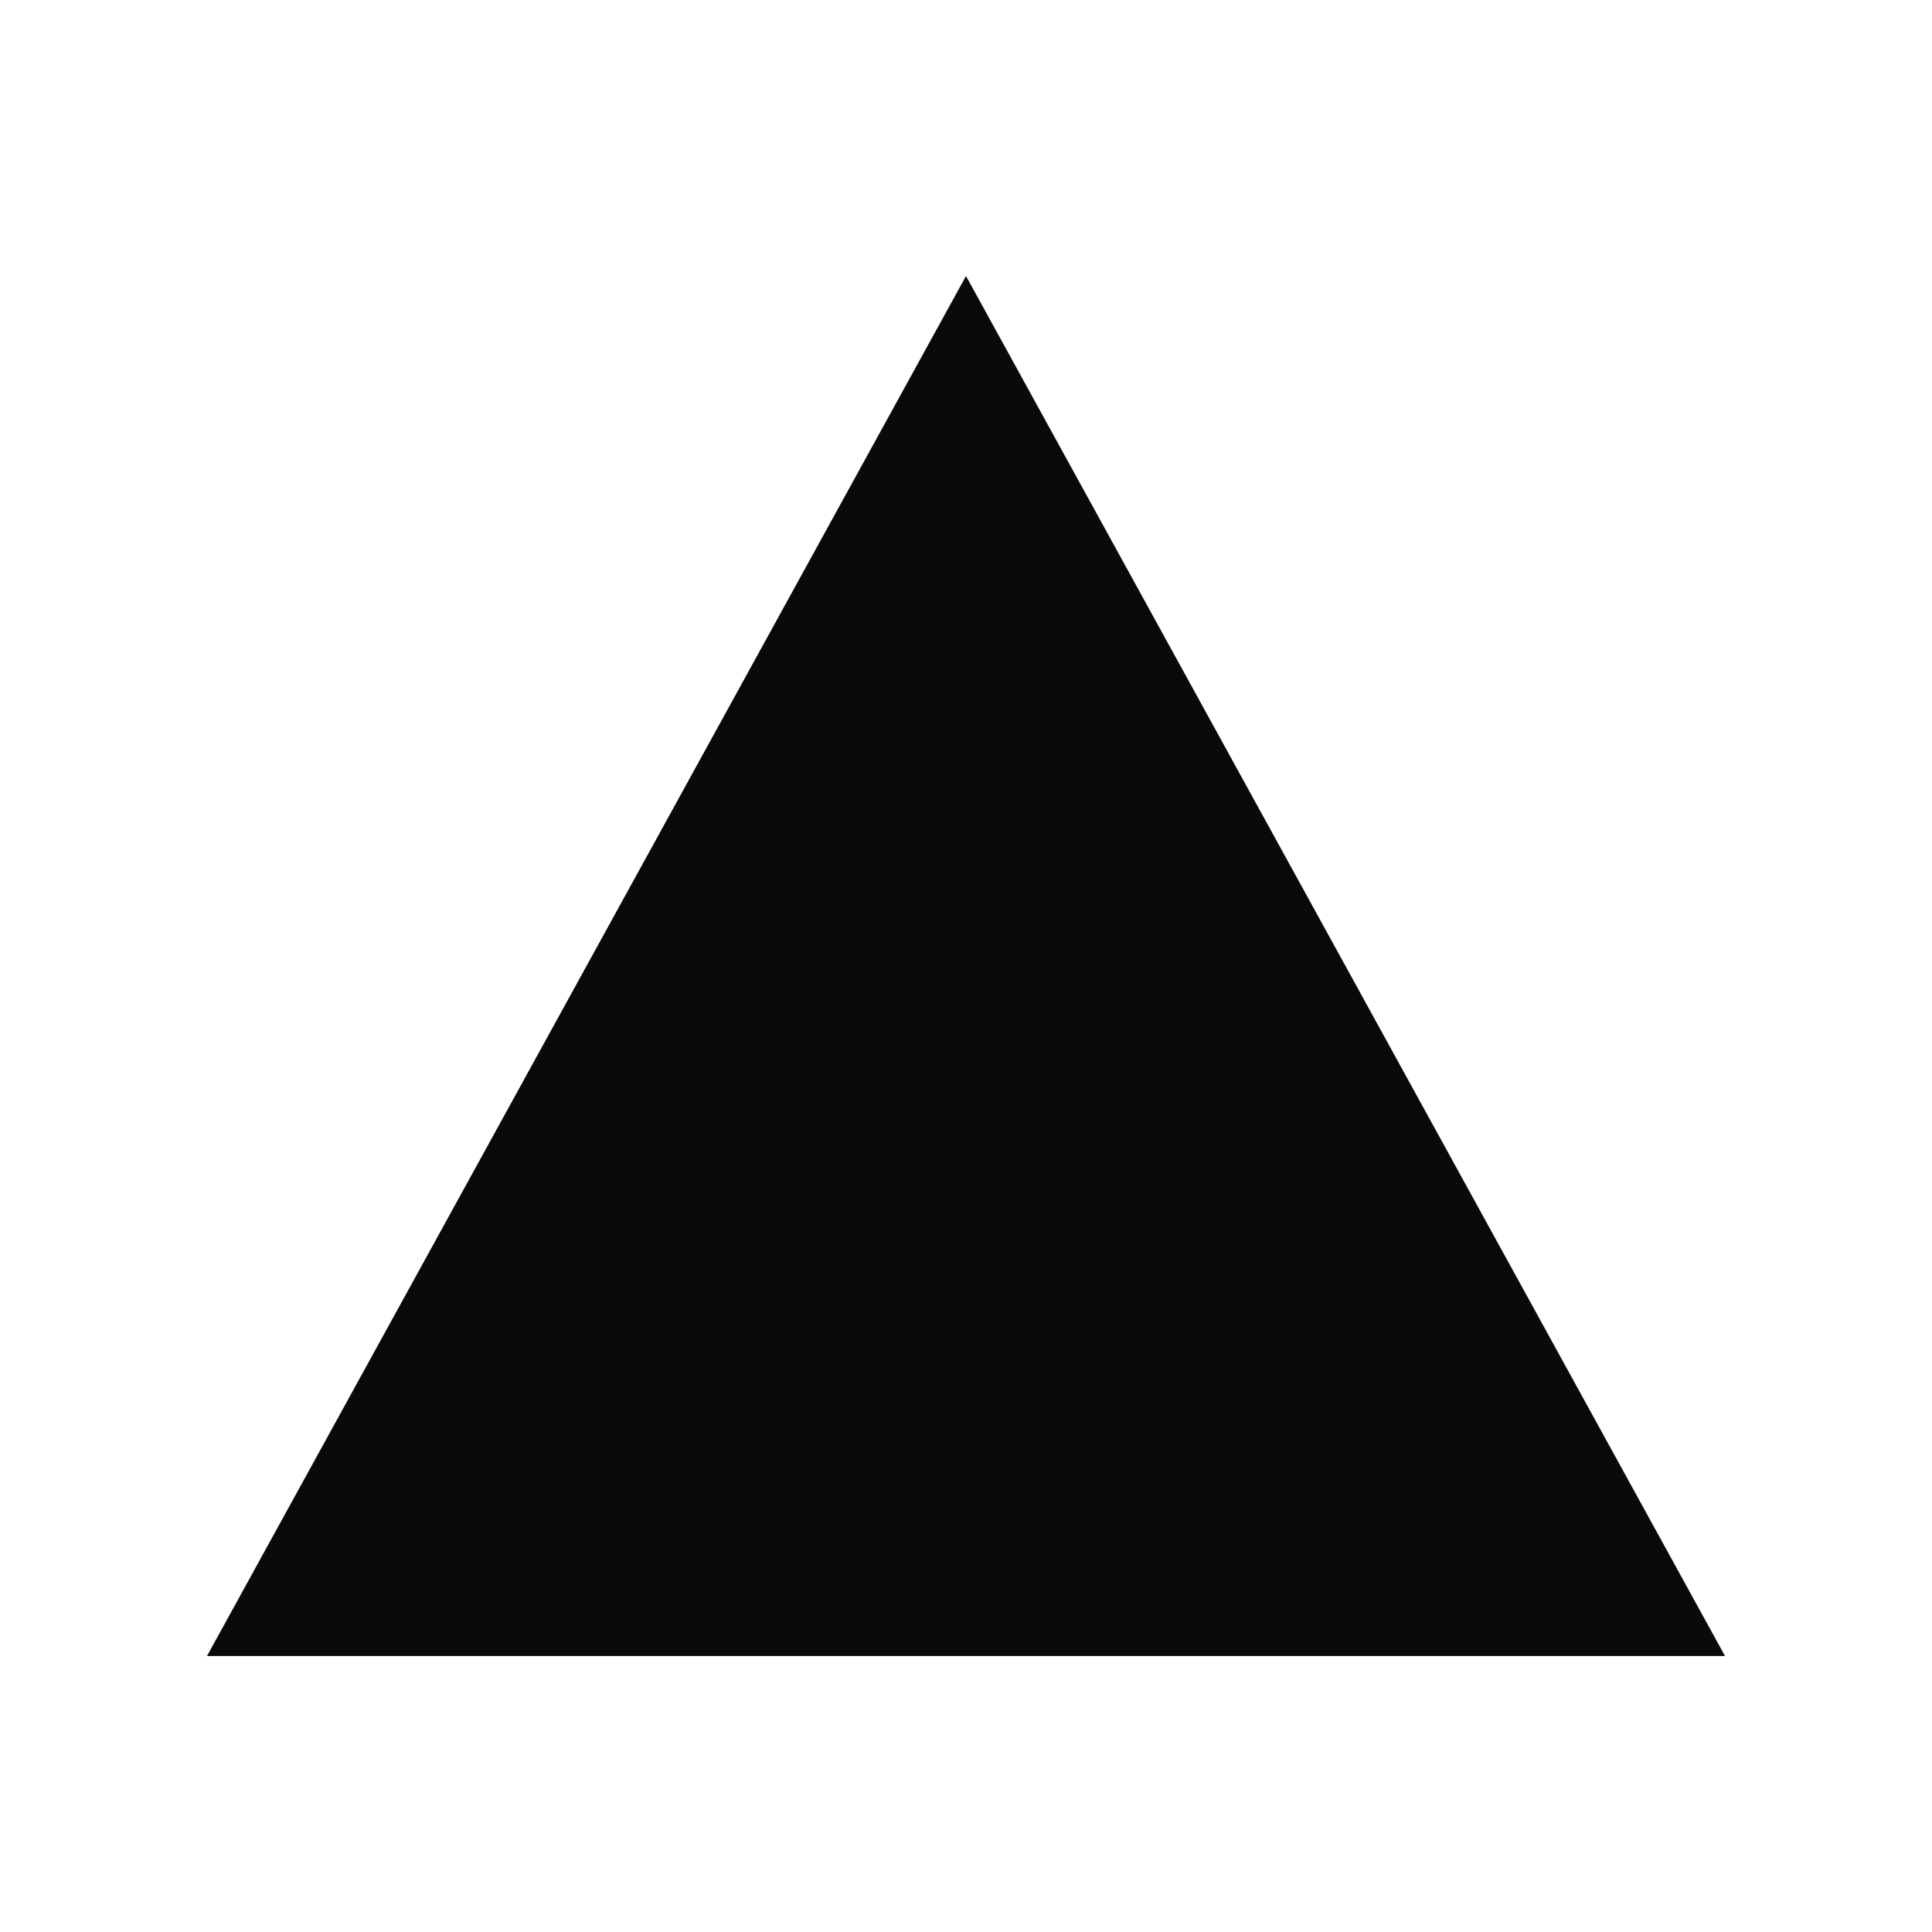
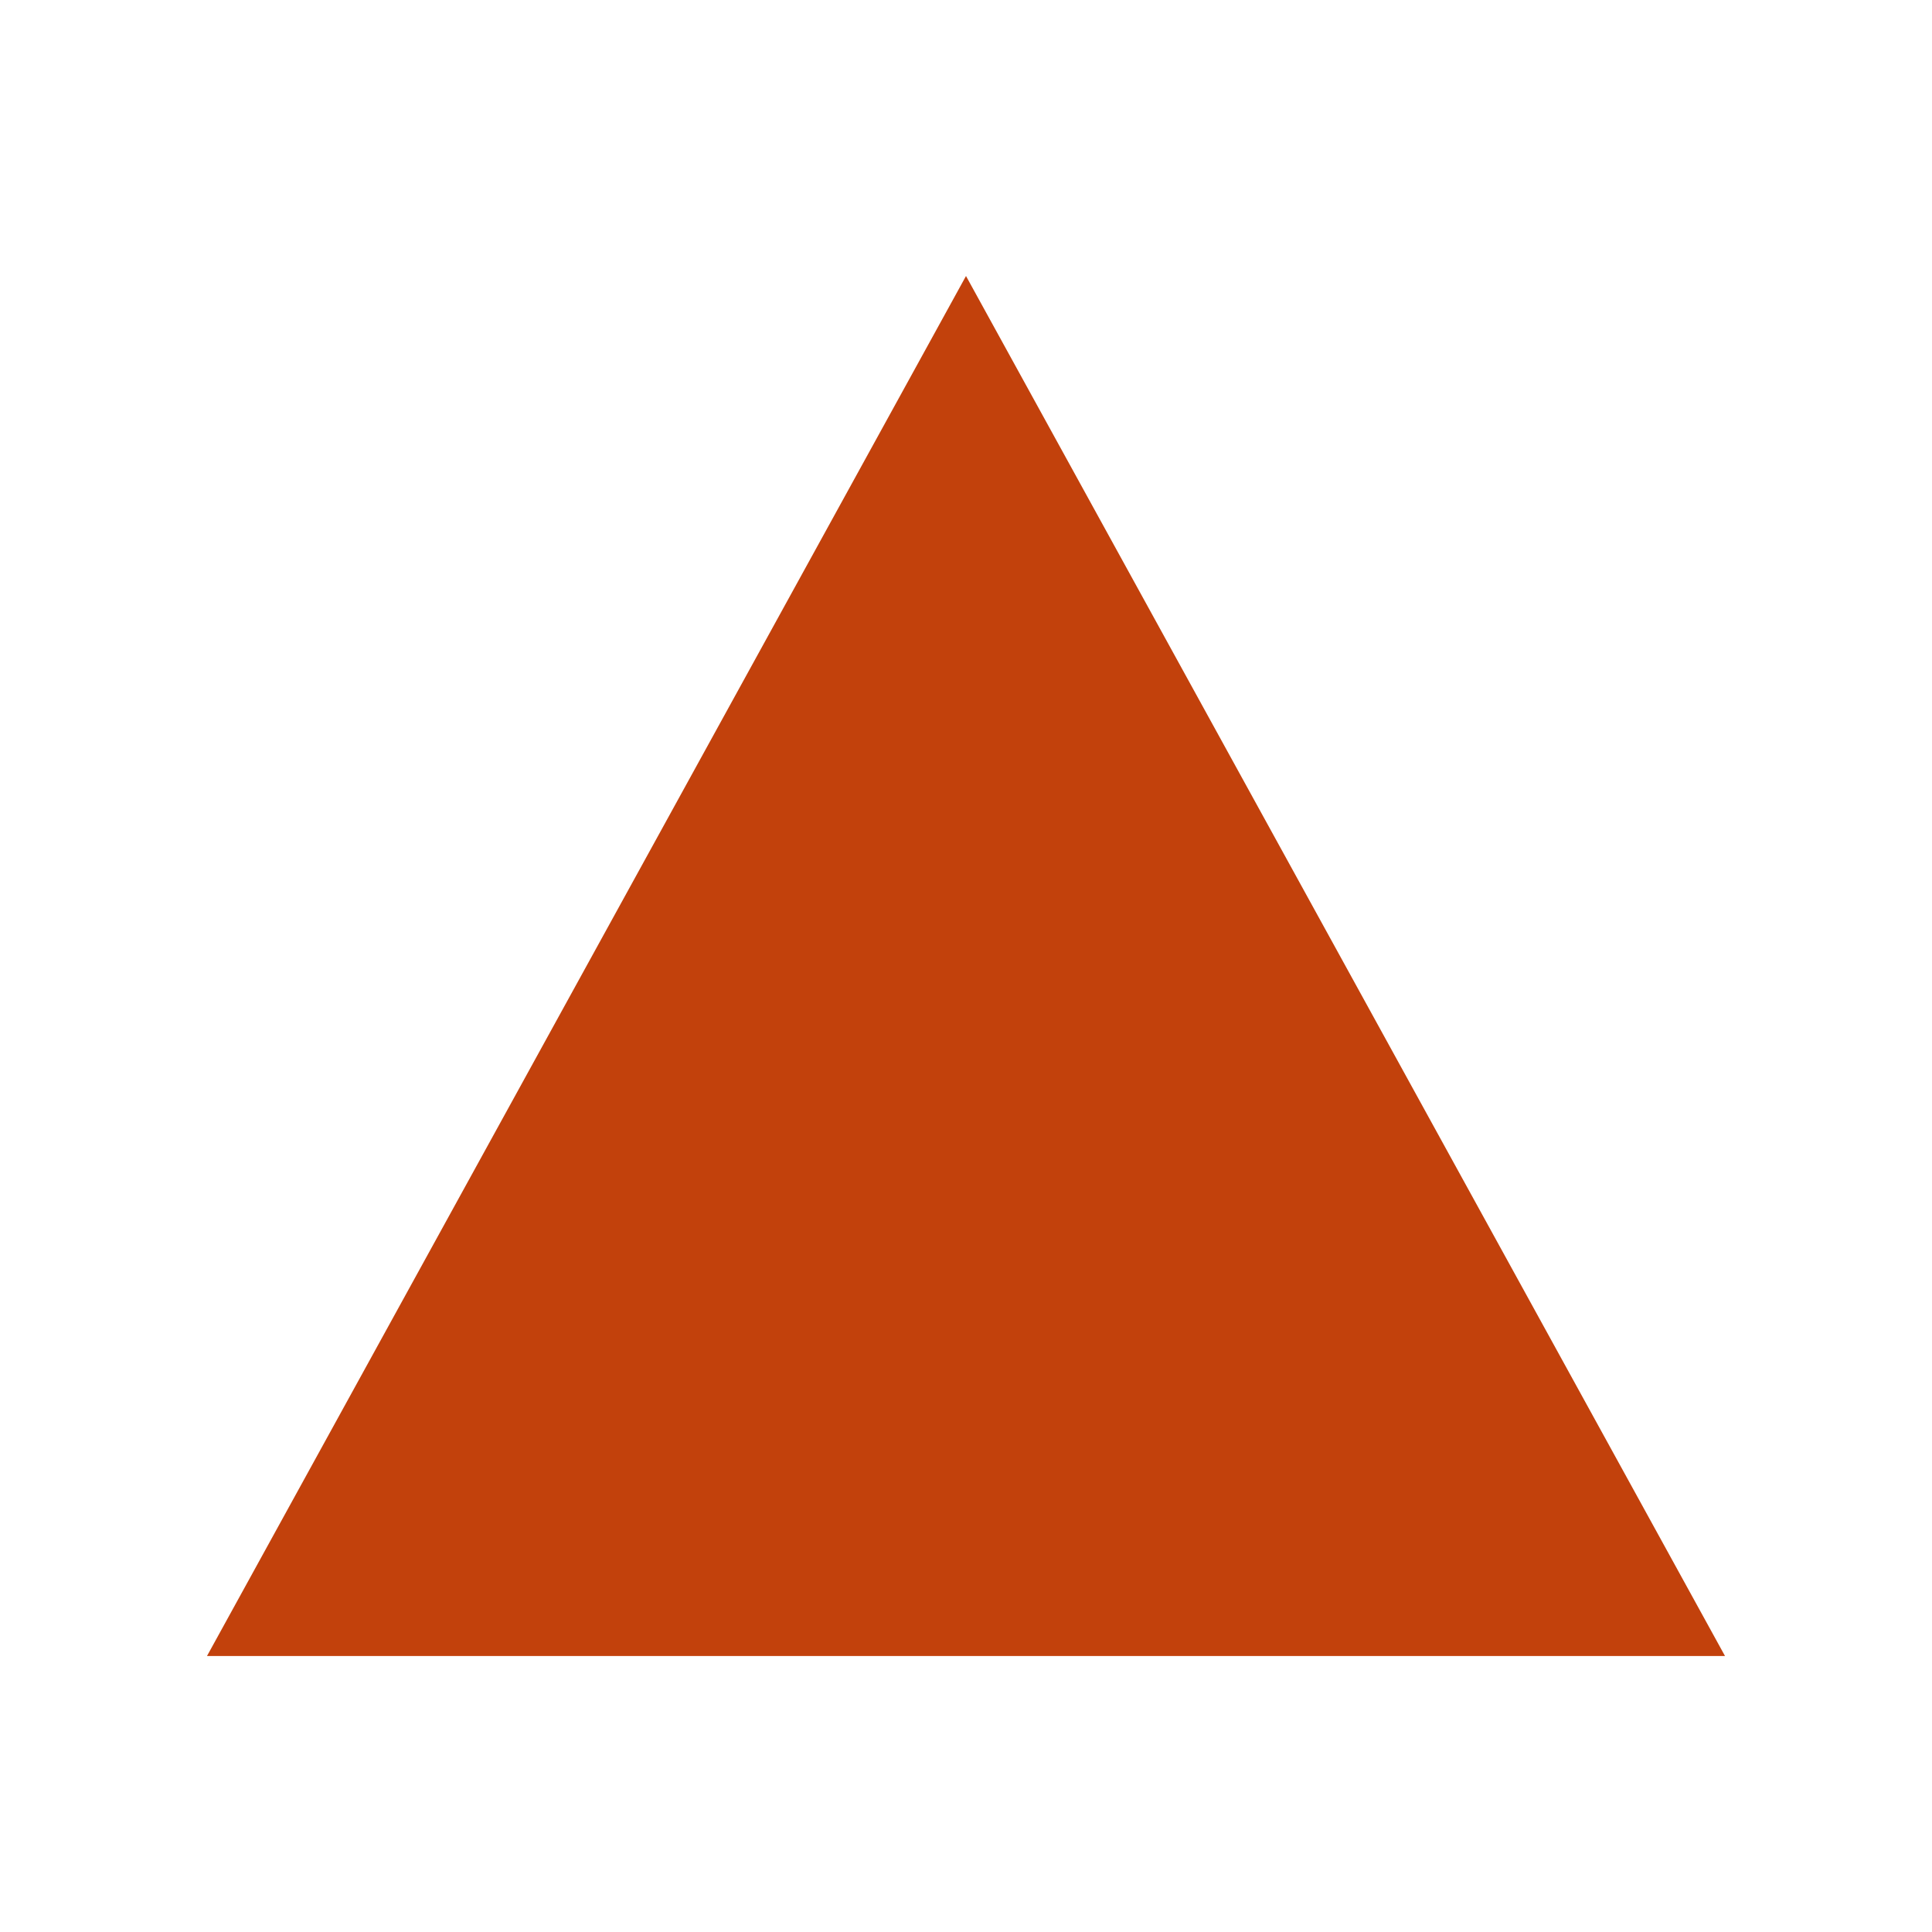
<svg xmlns="http://www.w3.org/2000/svg" viewBox="0 0 14 14" width="32" height="32">
-   <style>@media (prefers-color-scheme: dark) { g { color: #FAFAFA } }</style>
-   <g color="#0A0A0A">
+   <style>@media (prefers-color-scheme: dark) { g { color: #F97316 } }</style>
+   <g color="#C2410C">
    <path d="M7 2 L12.5 12 L1.5 12 Z" fill="currentColor" />
  </g>
</svg>
